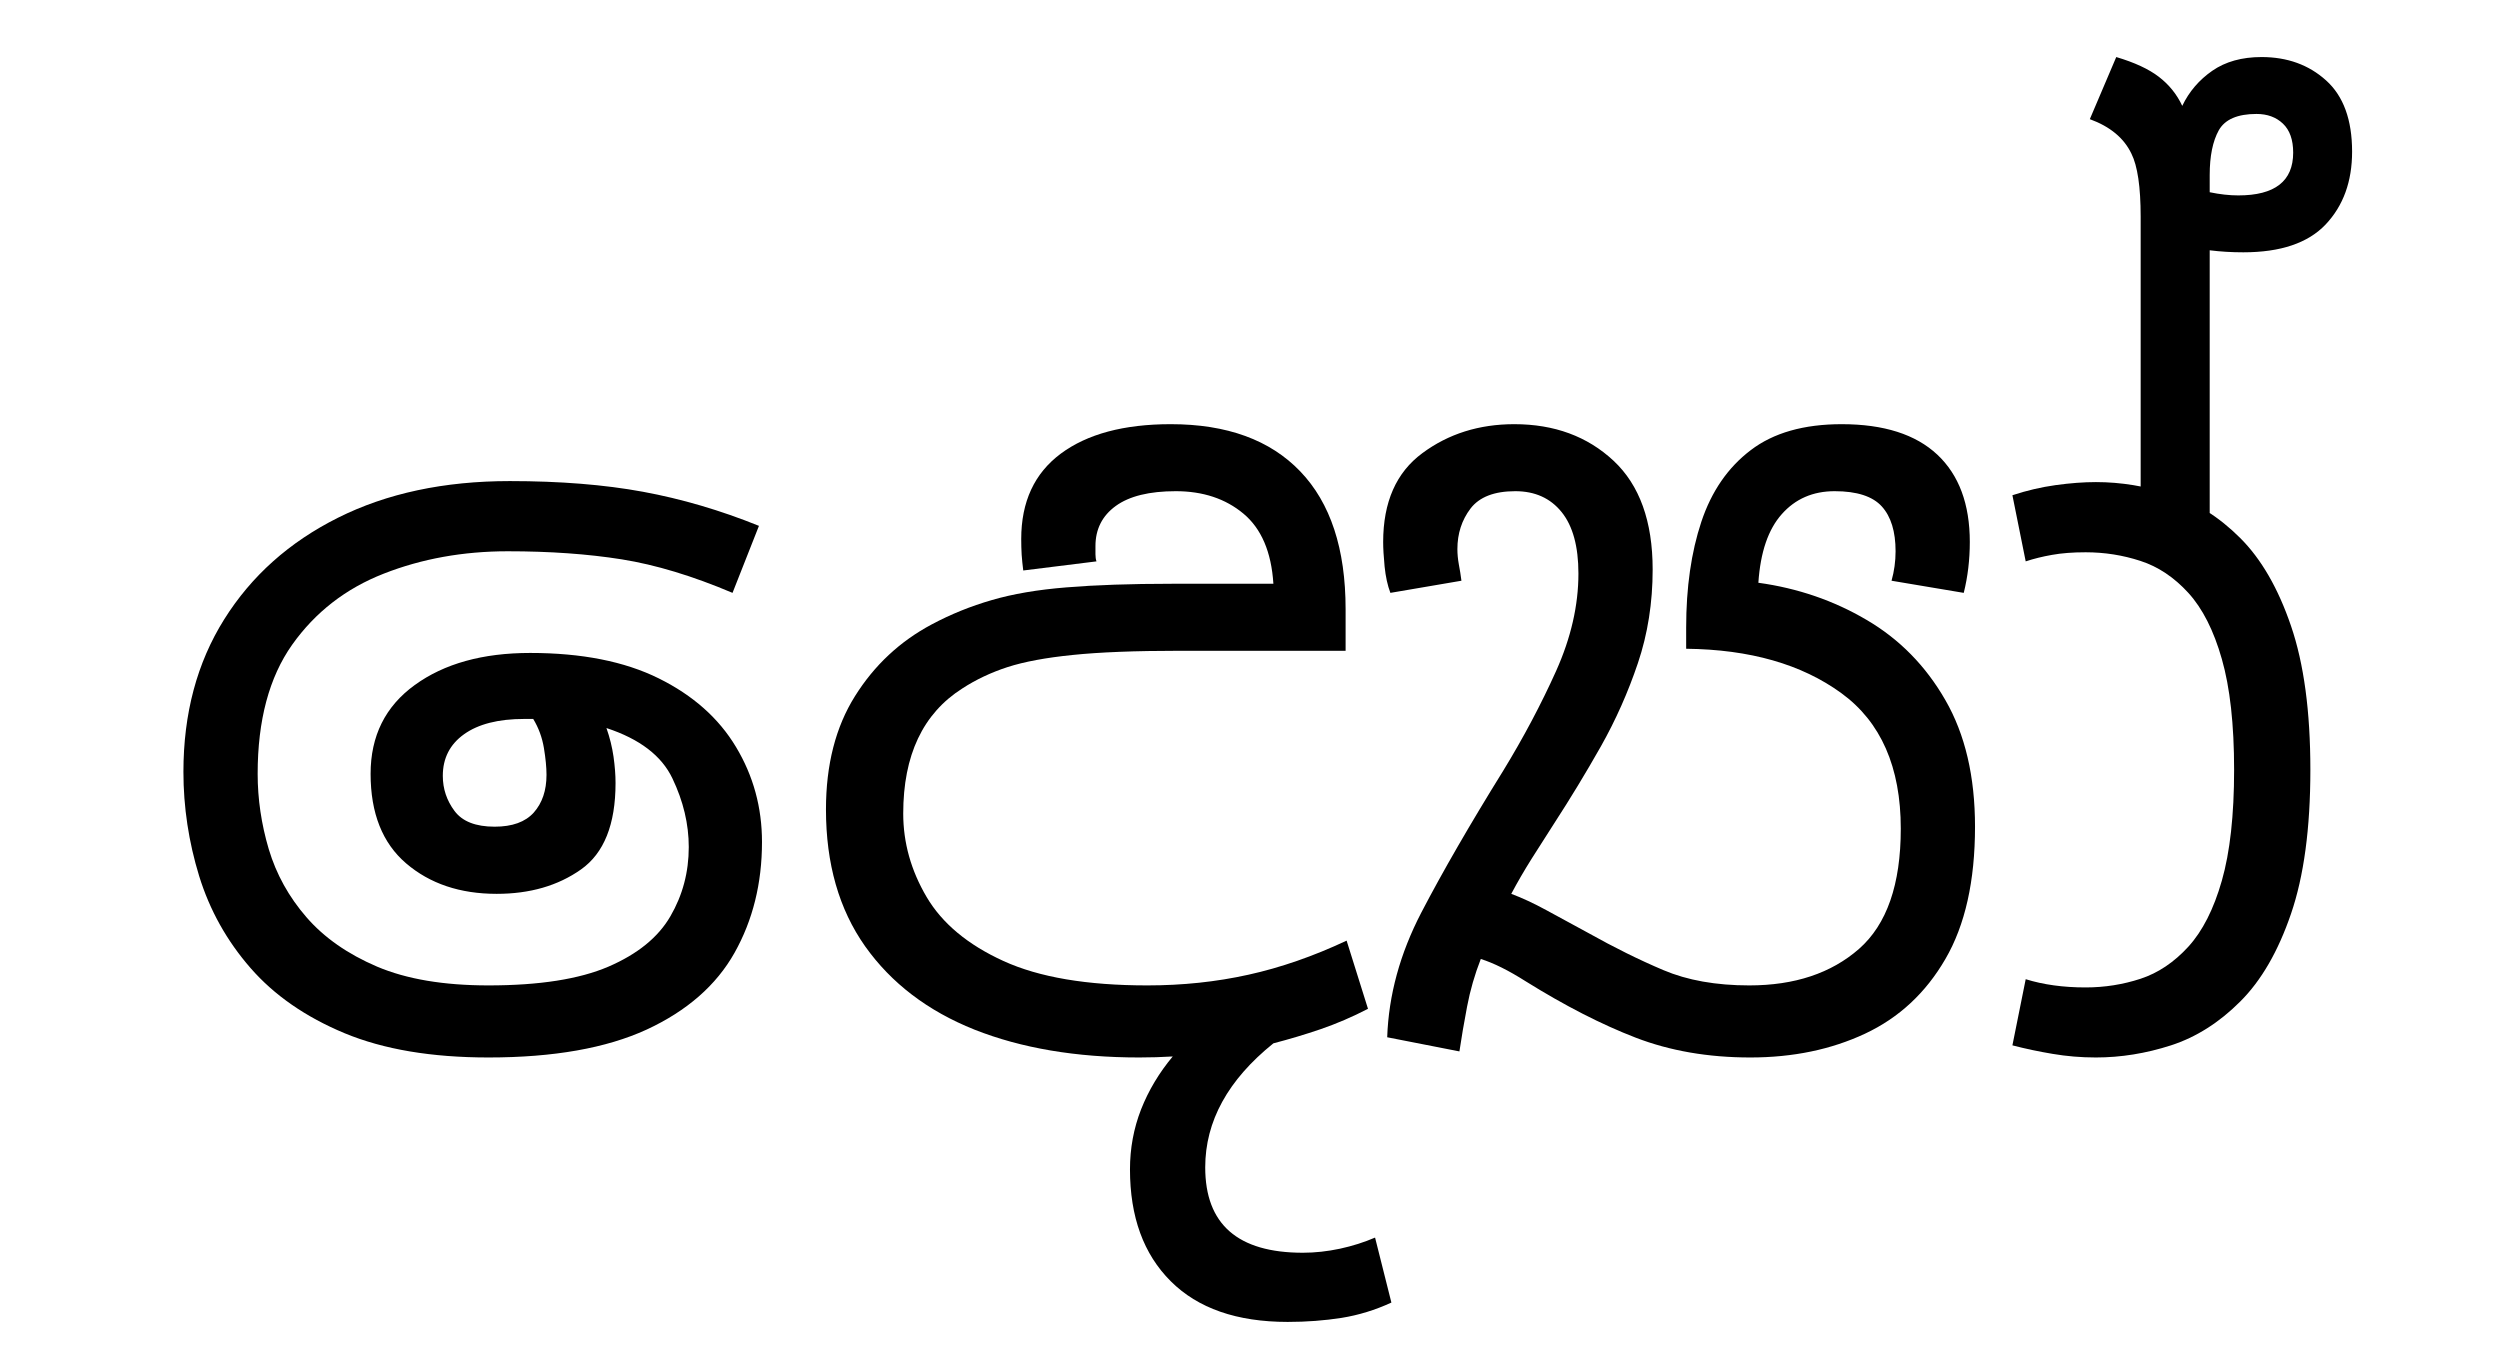
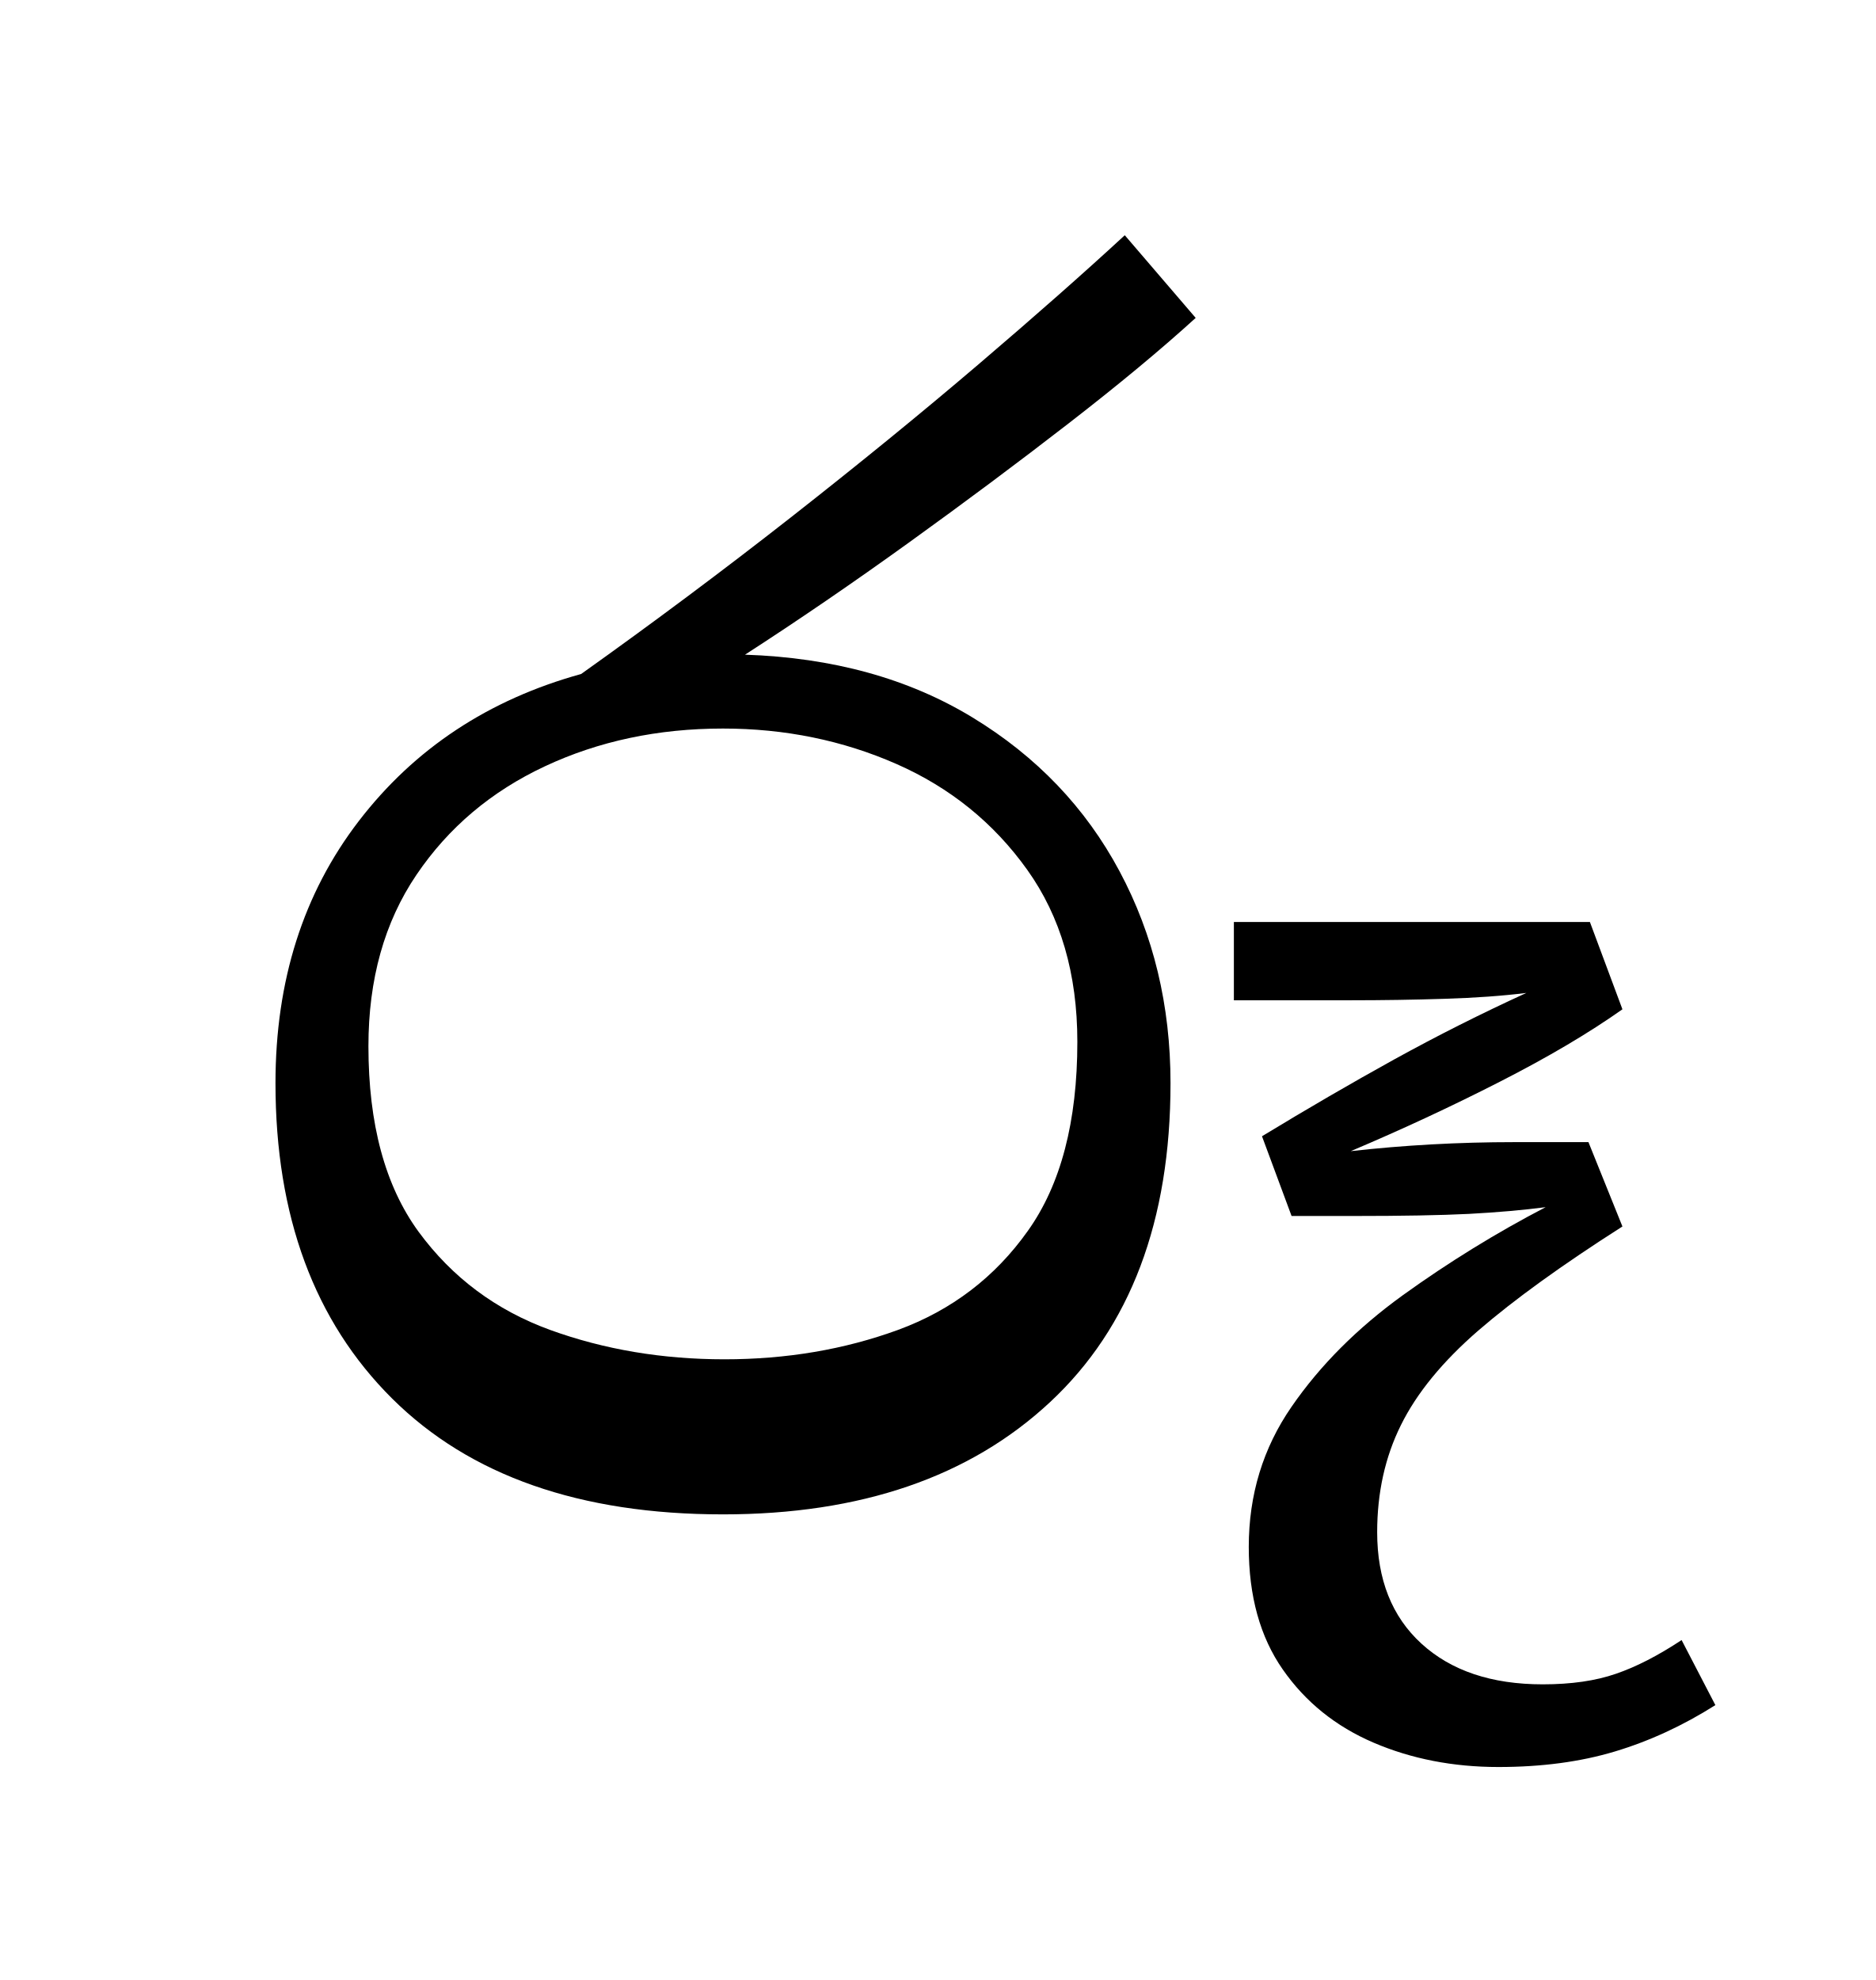
- <svg xmlns="http://www.w3.org/2000/svg" xmlns:xlink="http://www.w3.org/1999/xlink" width="270.469pt" height="147.438pt" viewBox="0 0 270.469 147.438" version="1.1">
+ <svg xmlns="http://www.w3.org/2000/svg" xmlns:xlink="http://www.w3.org/1999/xlink" width="139.688pt" height="147.438pt" viewBox="0 0 139.688 147.438" version="1.1">
  <defs>
    <g>
      <symbol overflow="visible" id="glyph0-0">
        <path style="stroke:none;" d="M 55.547 -78.547 L 55.547 0 L 10.344 0 L 10.344 -78.547 Z M 49.938 -72.938 L 15.953 -72.938 L 15.953 -5.609 L 49.938 -5.609 Z M 49.938 -72.938 " />
      </symbol>
      <symbol overflow="visible" id="glyph0-1">
-         <path style="stroke:none;" d="M 36.844 1.203 C 30.688 1.203 25.5 0.328 21.281 -1.422 C 17.062 -3.18 13.672 -5.531 11.109 -8.469 C 8.547 -11.406 6.691 -14.723 5.547 -18.422 C 4.41 -22.129 3.844 -25.891 3.844 -29.703 C 3.844 -36.004 5.312 -41.5 8.25 -46.188 C 11.188 -50.883 15.289 -54.551 20.562 -57.188 C 25.844 -59.832 32.039 -61.156 39.156 -61.156 C 44.582 -61.156 49.383 -60.77 53.562 -60 C 57.75 -59.227 61.93 -58 66.109 -56.312 L 63.25 -49.062 C 58.926 -50.895 54.93 -52.102 51.266 -52.688 C 47.598 -53.27 43.488 -53.562 38.938 -53.562 C 34.102 -53.562 29.629 -52.754 25.516 -51.141 C 21.41 -49.535 18.109 -46.973 15.609 -43.453 C 13.117 -39.93 11.875 -35.273 11.875 -29.484 C 11.875 -26.766 12.273 -24.047 13.078 -21.328 C 13.891 -18.617 15.25 -16.164 17.156 -13.969 C 19.062 -11.77 21.609 -9.988 24.797 -8.625 C 27.992 -7.27 32.008 -6.594 36.844 -6.594 C 42.344 -6.594 46.672 -7.27 49.828 -8.625 C 52.984 -9.988 55.219 -11.805 56.531 -14.078 C 57.852 -16.348 58.516 -18.844 58.516 -21.562 C 58.516 -24.051 57.926 -26.523 56.75 -28.984 C 55.582 -31.441 53.203 -33.258 49.609 -34.438 C 49.973 -33.406 50.227 -32.375 50.375 -31.344 C 50.52 -30.32 50.594 -29.367 50.594 -28.484 C 50.594 -24.016 49.348 -20.898 46.859 -19.141 C 44.367 -17.379 41.328 -16.5 37.734 -16.5 C 33.773 -16.5 30.508 -17.598 27.938 -19.797 C 25.375 -21.992 24.094 -25.223 24.094 -29.484 C 24.094 -33.586 25.688 -36.789 28.875 -39.094 C 32.062 -41.406 36.223 -42.562 41.359 -42.562 C 46.93 -42.562 51.566 -41.645 55.266 -39.812 C 58.973 -37.977 61.758 -35.504 63.625 -32.391 C 65.5 -29.273 66.438 -25.848 66.438 -22.109 C 66.438 -17.641 65.445 -13.645 63.469 -10.125 C 61.488 -6.602 58.316 -3.832 53.953 -1.812 C 49.586 0.195 43.883 1.203 36.844 1.203 Z M 31.906 -29.266 C 31.906 -27.867 32.328 -26.602 33.172 -25.469 C 34.016 -24.332 35.461 -23.766 37.516 -23.766 C 39.422 -23.766 40.832 -24.273 41.75 -25.297 C 42.664 -26.328 43.125 -27.688 43.125 -29.375 C 43.125 -30.176 43.031 -31.145 42.844 -32.281 C 42.656 -33.414 42.27 -34.461 41.688 -35.422 L 40.703 -35.422 C 37.91 -35.422 35.742 -34.867 34.203 -33.766 C 32.672 -32.672 31.906 -31.172 31.906 -29.266 Z M 31.906 -29.266 " />
+         <path style="stroke:none;" d="M 37.844 1.094 C 27.207 1.094 18.992 -1.781 13.203 -7.531 C 7.41 -13.289 4.516 -21.117 4.516 -31.016 C 4.516 -38.641 6.582 -45.145 10.719 -50.531 C 14.863 -55.926 20.383 -59.578 27.281 -61.484 C 32.633 -65.297 37.836 -69.18 42.891 -73.141 C 47.953 -77.109 52.609 -80.906 56.859 -84.531 C 61.117 -88.164 64.754 -91.375 67.766 -94.156 L 73.047 -88 C 70.473 -85.656 67.316 -83.035 63.578 -80.141 C 59.836 -77.242 55.879 -74.289 51.703 -71.281 C 47.523 -68.27 43.453 -65.484 39.484 -62.922 C 46.016 -62.703 51.66 -61.145 56.422 -58.25 C 61.191 -55.352 64.844 -51.535 67.375 -46.797 C 69.906 -42.066 71.172 -36.805 71.172 -31.016 C 71.172 -20.754 68.18 -12.836 62.203 -7.266 C 56.223 -1.691 48.102 1.094 37.844 1.094 Z M 37.953 -10.453 C 42.566 -10.453 46.875 -11.18 50.875 -12.641 C 54.875 -14.109 58.098 -16.566 60.547 -20.016 C 63.004 -23.461 64.234 -28.156 64.234 -34.094 C 64.234 -39.156 62.988 -43.426 60.5 -46.906 C 58.008 -50.395 54.766 -53.02 50.766 -54.781 C 46.766 -56.539 42.457 -57.422 37.844 -57.422 C 33 -57.422 28.578 -56.484 24.578 -54.609 C 20.586 -52.742 17.398 -50.051 15.016 -46.531 C 12.629 -43.008 11.438 -38.754 11.438 -33.766 C 11.438 -27.973 12.68 -23.367 15.172 -19.953 C 17.672 -16.547 20.938 -14.109 24.969 -12.641 C 29 -11.18 33.328 -10.453 37.953 -10.453 Z M 37.953 -10.453 " />
      </symbol>
      <symbol overflow="visible" id="glyph0-2">
-         <path style="stroke:none;" d="M 37.844 1.203 C 31.02 1.203 25.078 0.195 20.016 -1.812 C 14.961 -3.832 11.02 -6.836 8.188 -10.828 C 5.363 -14.828 3.953 -19.758 3.953 -25.625 C 3.953 -30.469 5 -34.555 7.094 -37.891 C 9.188 -41.234 11.957 -43.82 15.406 -45.656 C 17.457 -46.75 19.617 -47.625 21.891 -48.281 C 24.16 -48.945 26.852 -49.406 29.969 -49.656 C 33.094 -49.914 36.891 -50.047 41.359 -50.047 L 52.359 -50.047 C 52.141 -53.492 51.055 -56.023 49.109 -57.641 C 47.172 -59.254 44.734 -60.062 41.797 -60.062 C 38.941 -60.062 36.781 -59.531 35.312 -58.469 C 33.844 -57.406 33.109 -55.957 33.109 -54.125 C 33.109 -53.832 33.109 -53.535 33.109 -53.234 C 33.109 -52.941 33.145 -52.688 33.219 -52.469 L 25.297 -51.484 C 25.223 -52.066 25.164 -52.633 25.125 -53.188 C 25.094 -53.738 25.078 -54.305 25.078 -54.891 C 25.078 -58.922 26.504 -62 29.359 -64.125 C 32.223 -66.25 36.188 -67.312 41.25 -67.312 C 47.332 -67.312 52.004 -65.609 55.266 -62.203 C 58.535 -58.797 60.172 -53.828 60.172 -47.297 L 60.172 -42.797 L 42.234 -42.797 C 37.398 -42.797 33.535 -42.645 30.641 -42.344 C 27.742 -42.051 25.395 -41.613 23.594 -41.031 C 21.801 -40.445 20.172 -39.676 18.703 -38.719 C 14.441 -36.008 12.312 -31.5 12.312 -25.188 C 12.312 -22.031 13.156 -19.02 14.844 -16.156 C 16.531 -13.301 19.301 -10.992 23.156 -9.234 C 27.008 -7.473 32.195 -6.594 38.719 -6.594 C 42.531 -6.594 46.176 -6.977 49.656 -7.75 C 53.145 -8.52 56.688 -9.75 60.281 -11.438 L 62.594 -4.062 C 60.906 -3.188 59.195 -2.453 57.469 -1.859 C 55.75 -1.273 54.047 -0.766 52.359 -0.328 C 47.441 3.629 44.984 8.102 44.984 13.094 C 44.984 19.25 48.504 22.328 55.547 22.328 C 56.867 22.328 58.207 22.18 59.562 21.891 C 60.914 21.598 62.18 21.195 63.359 20.688 L 65.125 27.719 C 63.363 28.531 61.566 29.082 59.734 29.375 C 57.898 29.664 55.957 29.812 53.906 29.812 C 48.406 29.812 44.188 28.344 41.25 25.406 C 38.312 22.477 36.844 18.445 36.844 13.312 C 36.844 11.039 37.242 8.875 38.047 6.812 C 38.859 4.758 40 2.852 41.469 1.094 C 40.289 1.164 39.082 1.203 37.844 1.203 Z M 37.844 1.203 " />
-       </symbol>
-       <symbol overflow="visible" id="glyph0-3">
-         <path style="stroke:none;" d="M 40.484 1.203 C 35.93 1.203 31.801 0.488 28.094 -0.938 C 24.395 -2.363 20.422 -4.398 16.172 -7.047 C 14.336 -8.211 12.723 -9.016 11.328 -9.453 C 10.672 -7.773 10.176 -6.055 9.844 -4.297 C 9.508 -2.535 9.234 -0.922 9.016 0.547 L 1.203 -0.984 C 1.359 -5.535 2.586 -10.031 4.891 -14.469 C 7.203 -18.906 10.156 -24.02 13.75 -29.812 C 15.945 -33.406 17.852 -37 19.469 -40.594 C 21.082 -44.188 21.891 -47.707 21.891 -51.156 C 21.891 -54.082 21.285 -56.297 20.078 -57.797 C 18.867 -59.305 17.195 -60.062 15.062 -60.062 C 12.789 -60.062 11.176 -59.438 10.219 -58.188 C 9.27 -56.938 8.797 -55.473 8.797 -53.797 C 8.797 -53.273 8.848 -52.723 8.953 -52.141 C 9.066 -51.555 9.16 -50.969 9.234 -50.375 L 1.547 -49.062 C 1.242 -49.863 1.035 -50.812 0.922 -51.906 C 0.816 -53.008 0.766 -53.895 0.766 -54.562 C 0.766 -58.883 2.176 -62.086 5 -64.172 C 7.82 -66.266 11.141 -67.312 14.953 -67.312 C 19.285 -67.312 22.863 -65.992 25.688 -63.359 C 28.508 -60.723 29.922 -56.801 29.922 -51.594 C 29.922 -48 29.391 -44.625 28.328 -41.469 C 27.266 -38.312 25.926 -35.301 24.312 -32.438 C 22.695 -29.582 21.008 -26.801 19.25 -24.094 C 18.445 -22.844 17.641 -21.578 16.828 -20.297 C 16.023 -19.016 15.289 -17.75 14.625 -16.5 C 15.801 -16.062 17.066 -15.473 18.422 -14.734 C 19.773 -14.004 21.258 -13.195 22.875 -12.312 C 25.738 -10.707 28.473 -9.352 31.078 -8.25 C 33.68 -7.145 36.781 -6.594 40.375 -6.594 C 45.281 -6.594 49.238 -7.91 52.25 -10.547 C 55.258 -13.191 56.766 -17.523 56.766 -23.547 C 56.766 -30.211 54.617 -35.102 50.328 -38.219 C 46.035 -41.344 40.441 -42.941 33.547 -43.016 L 33.547 -45.312 C 33.547 -49.645 34.094 -53.457 35.188 -56.75 C 36.289 -60.051 38.07 -62.633 40.531 -64.5 C 42.988 -66.375 46.27 -67.312 50.375 -67.312 C 54.926 -67.312 58.375 -66.211 60.719 -64.016 C 63.062 -61.816 64.234 -58.664 64.234 -54.562 C 64.234 -52.656 64.016 -50.82 63.578 -49.062 L 55.766 -50.375 C 56.055 -51.406 56.203 -52.469 56.203 -53.562 C 56.203 -55.695 55.707 -57.312 54.719 -58.406 C 53.727 -59.508 52.023 -60.062 49.609 -60.062 C 47.266 -60.062 45.359 -59.234 43.891 -57.578 C 42.422 -55.93 41.578 -53.457 41.359 -50.156 C 45.609 -49.57 49.508 -48.234 53.062 -46.141 C 56.625 -44.055 59.469 -41.16 61.594 -37.453 C 63.727 -33.754 64.797 -29.191 64.797 -23.766 C 64.797 -17.891 63.727 -13.117 61.594 -9.453 C 59.469 -5.785 56.57 -3.094 52.906 -1.375 C 49.238 0.344 45.098 1.203 40.484 1.203 Z M 40.484 1.203 " />
-       </symbol>
-       <symbol overflow="visible" id="glyph0-4">
-         <path style="stroke:none;" d="M 10.016 1.203 C 8.398 1.203 6.836 1.07 5.328 0.812 C 3.828 0.562 2.379 0.254 0.984 -0.109 L 2.422 -7.266 C 4.328 -6.672 6.488 -6.375 8.906 -6.375 C 10.957 -6.375 12.938 -6.688 14.844 -7.312 C 16.75 -7.938 18.473 -9.094 20.016 -10.781 C 21.555 -12.469 22.766 -14.848 23.641 -17.922 C 24.523 -21.004 24.969 -25.004 24.969 -29.922 C 24.969 -34.836 24.523 -38.832 23.641 -41.906 C 22.766 -44.988 21.555 -47.375 20.016 -49.062 C 18.473 -50.75 16.75 -51.898 14.844 -52.516 C 12.938 -53.141 10.957 -53.453 8.906 -53.453 C 7.508 -53.453 6.297 -53.359 5.266 -53.172 C 4.242 -52.992 3.297 -52.758 2.422 -52.469 L 0.984 -59.625 C 2.523 -60.133 4.082 -60.5 5.656 -60.719 C 7.238 -60.938 8.691 -61.047 10.016 -61.047 C 12.723 -61.047 15.43 -60.602 18.141 -59.719 C 20.859 -58.844 23.352 -57.27 25.625 -55 C 27.906 -52.727 29.738 -49.555 31.125 -45.484 C 32.52 -41.41 33.219 -36.223 33.219 -29.922 C 33.219 -23.609 32.52 -18.414 31.125 -14.344 C 29.738 -10.281 27.906 -7.113 25.625 -4.844 C 23.352 -2.57 20.859 -0.992 18.141 -0.109 C 15.43 0.766 12.723 1.203 10.016 1.203 Z M 14.859 -57.641 L 14.859 -89.766 C 14.859 -92.984 14.523 -95.254 13.859 -96.578 C 13.055 -98.266 11.555 -99.508 9.359 -100.312 L 12.219 -107.031 C 14.195 -106.445 15.734 -105.734 16.828 -104.891 C 17.93 -104.047 18.773 -103 19.359 -101.75 C 20.098 -103.289 21.18 -104.555 22.609 -105.547 C 24.035 -106.535 25.812 -107.031 27.938 -107.031 C 30.727 -107.031 33.055 -106.188 34.922 -104.5 C 36.797 -102.812 37.734 -100.242 37.734 -96.797 C 37.734 -93.566 36.781 -90.941 34.875 -88.922 C 32.969 -86.91 30 -85.906 25.969 -85.906 C 24.719 -85.906 23.504 -85.977 22.328 -86.125 L 22.328 -57.641 Z M 27.391 -100.875 C 25.336 -100.875 23.977 -100.285 23.312 -99.109 C 22.656 -97.93 22.328 -96.316 22.328 -94.266 L 22.328 -92.406 C 23.43 -92.176 24.461 -92.062 25.422 -92.062 C 29.379 -92.062 31.359 -93.602 31.359 -96.688 C 31.359 -98.082 30.988 -99.129 30.25 -99.828 C 29.52 -100.523 28.566 -100.875 27.391 -100.875 Z M 27.391 -100.875 " />
+         <path style="stroke:none;" d="M 20.797 19.906 C 17.422 19.906 14.32 19.301 11.5 18.094 C 8.676 16.883 6.422 15.066 4.734 12.641 C 3.047 10.223 2.203 7.18 2.203 3.516 C 2.203 -0.367 3.266 -3.848 5.391 -6.922 C 7.516 -10.004 10.281 -12.773 13.688 -15.234 C 17.102 -17.691 20.645 -19.875 24.312 -21.781 C 22.625 -21.562 20.719 -21.395 18.594 -21.281 C 16.469 -21.176 13.609 -21.125 10.016 -21.125 L 5.391 -21.125 L 3.188 -27.062 C 6.562 -29.113 9.844 -31.02 13.031 -32.781 C 16.219 -34.539 19.5 -36.191 22.875 -37.734 C 21.113 -37.516 19.078 -37.367 16.766 -37.297 C 14.461 -37.223 12.141 -37.188 9.797 -37.188 L 1.094 -37.188 L 1.094 -43.016 L 27.609 -43.016 L 30.031 -36.516 C 27.539 -34.754 24.5 -32.957 20.906 -31.125 C 17.312 -29.289 13.609 -27.566 9.797 -25.953 C 13.754 -26.398 17.82 -26.625 22 -26.625 L 27.5 -26.625 L 30.031 -20.344 C 25.551 -17.488 21.973 -14.906 19.297 -12.594 C 16.629 -10.281 14.707 -7.93 13.531 -5.547 C 12.352 -3.172 11.766 -0.516 11.766 2.422 C 11.766 5.941 12.863 8.707 15.062 10.719 C 17.27 12.738 20.281 13.75 24.094 13.75 C 26.219 13.75 28.031 13.488 29.531 12.969 C 31.039 12.457 32.676 11.617 34.438 10.453 L 36.953 15.297 C 34.535 16.828 32.039 17.977 29.469 18.75 C 26.906 19.52 24.016 19.906 20.797 19.906 Z M 20.797 19.906 " />
      </symbol>
    </g>
  </defs>
  <g id="surface1">
    <g style="fill:rgb(0%,0%,0%);fill-opacity:1;">
-       <use xlink:href="#glyph0-1" x="16" y="113.203" />
-       <use xlink:href="#glyph0-2" x="85.406" y="113.203" />
-       <use xlink:href="#glyph0-3" x="148.875" y="113.203" />
-       <use xlink:href="#glyph0-4" x="216.734" y="113.203" />
+       <use xlink:href="#glyph0-1" x="16" y="111.672" />
+       <use xlink:href="#glyph0-2" x="90.797" y="111.672" />
    </g>
  </g>
</svg>
